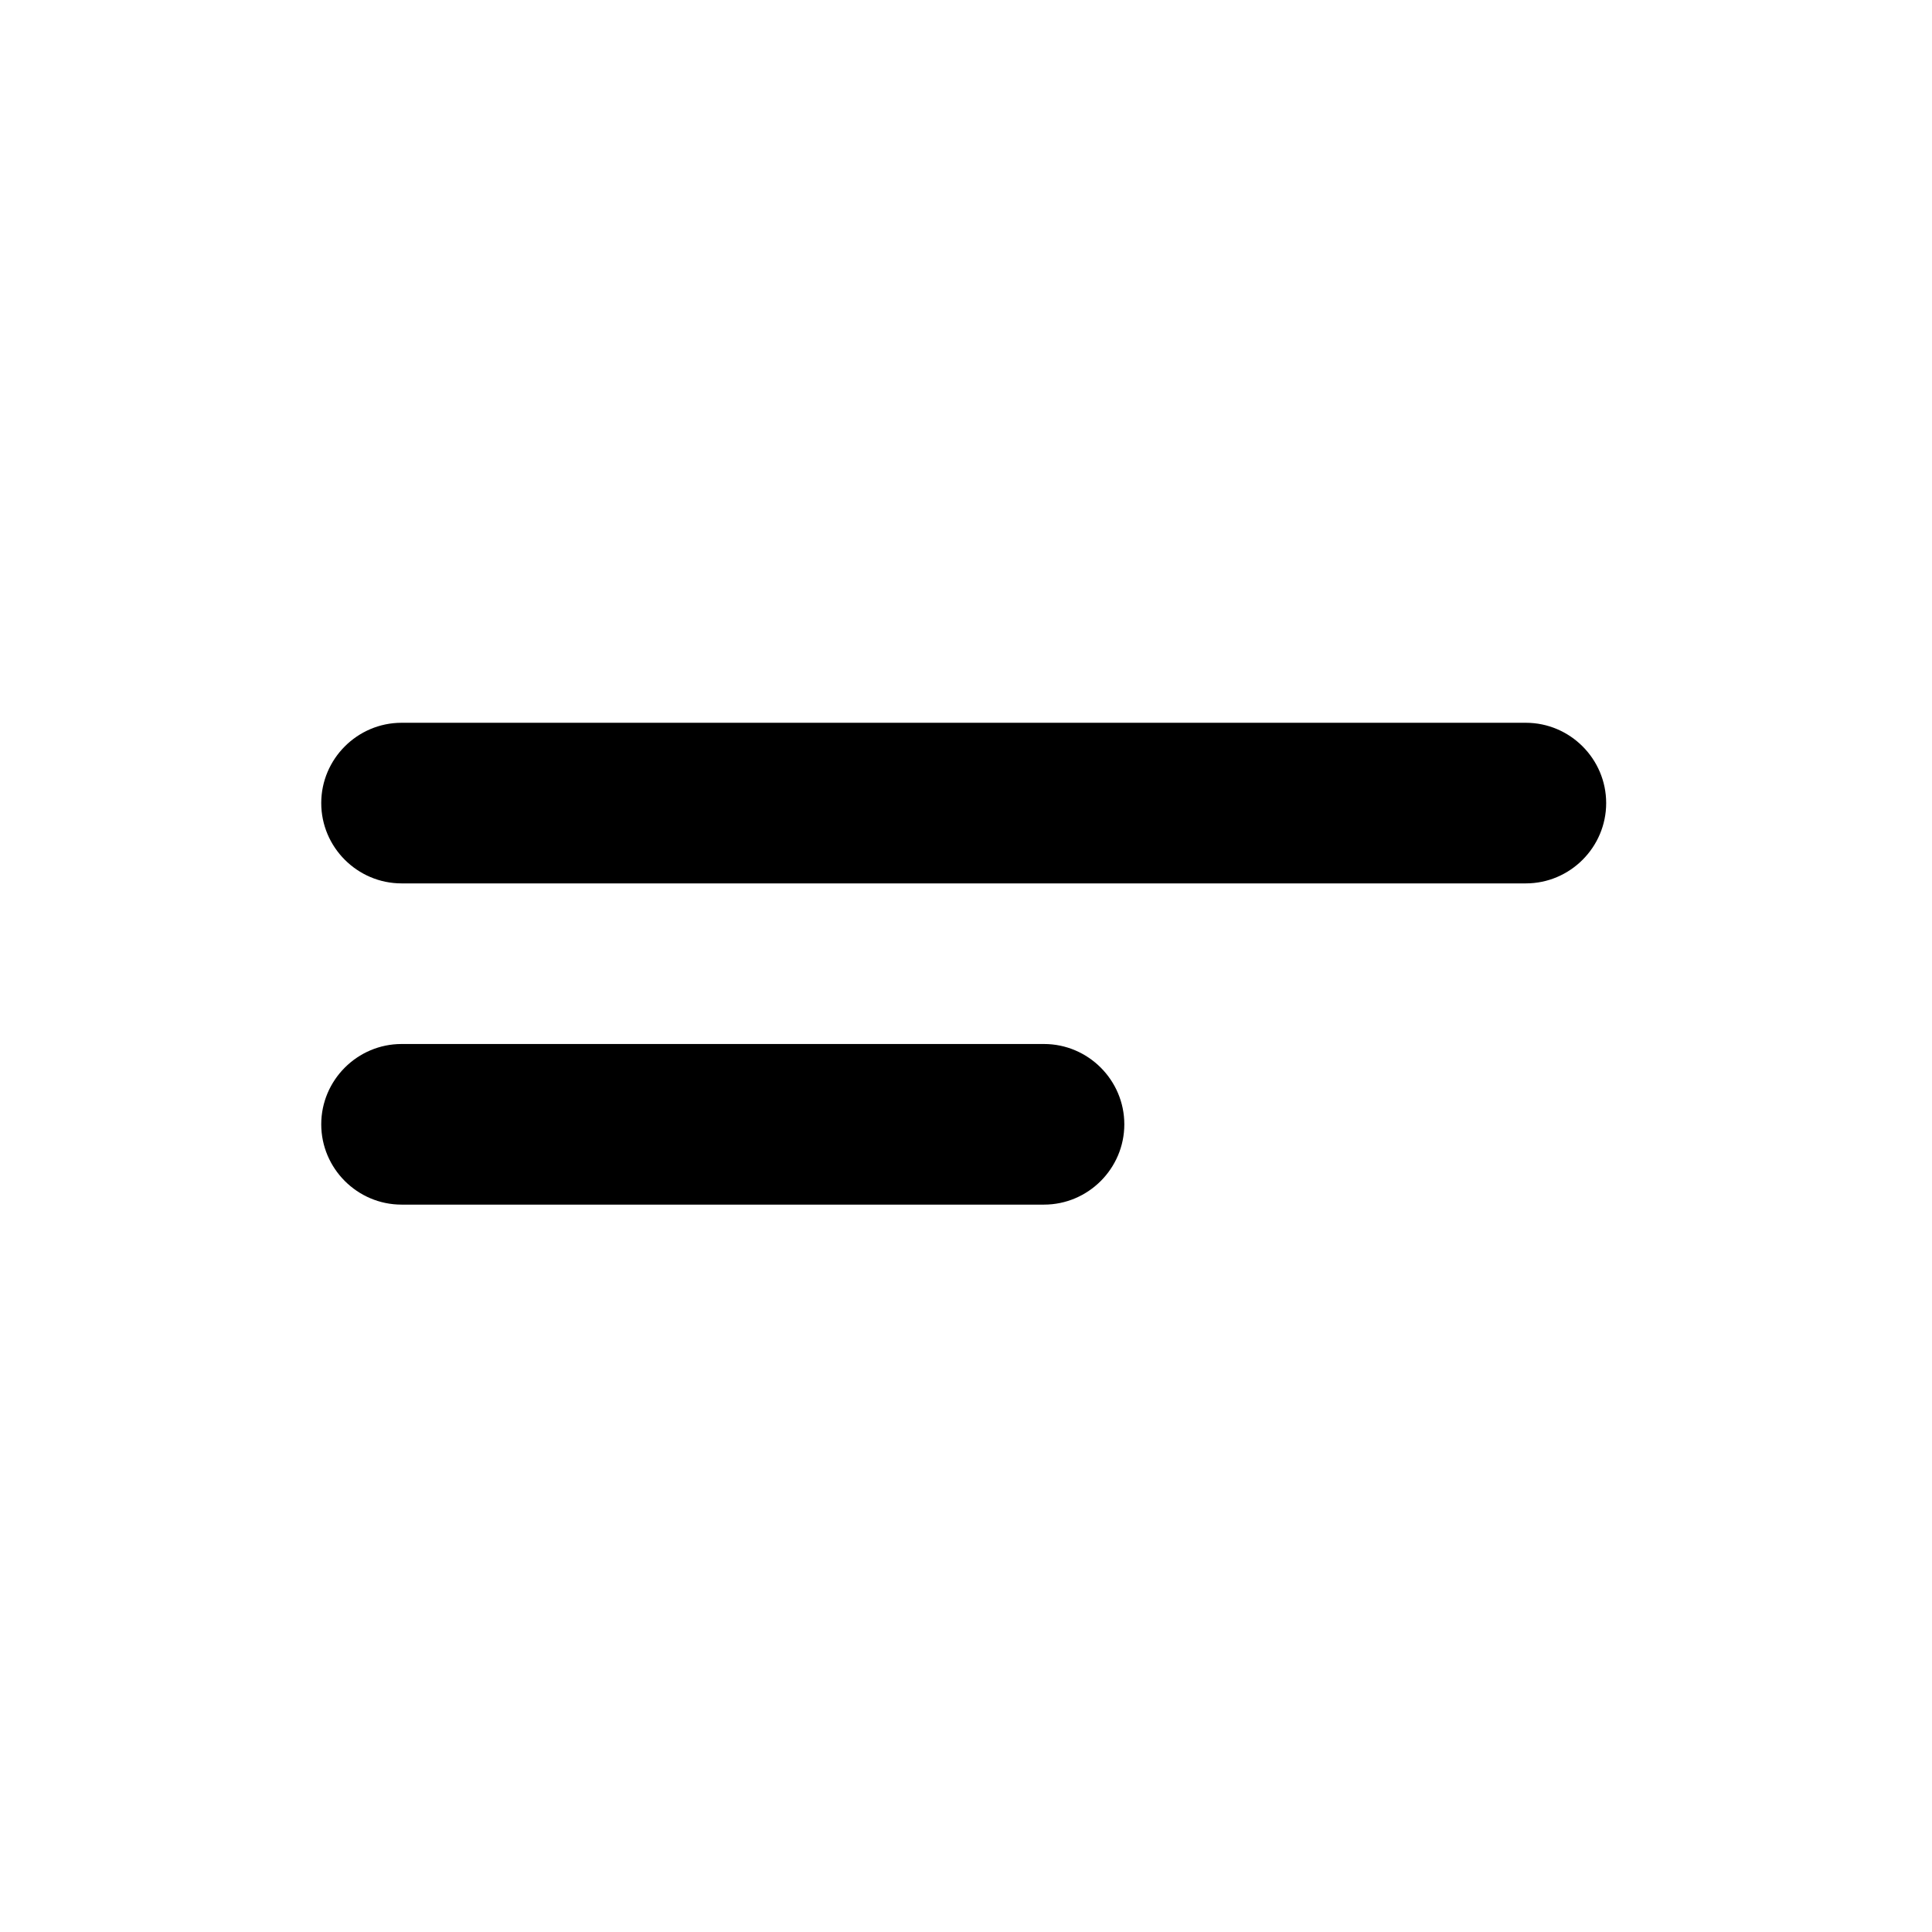
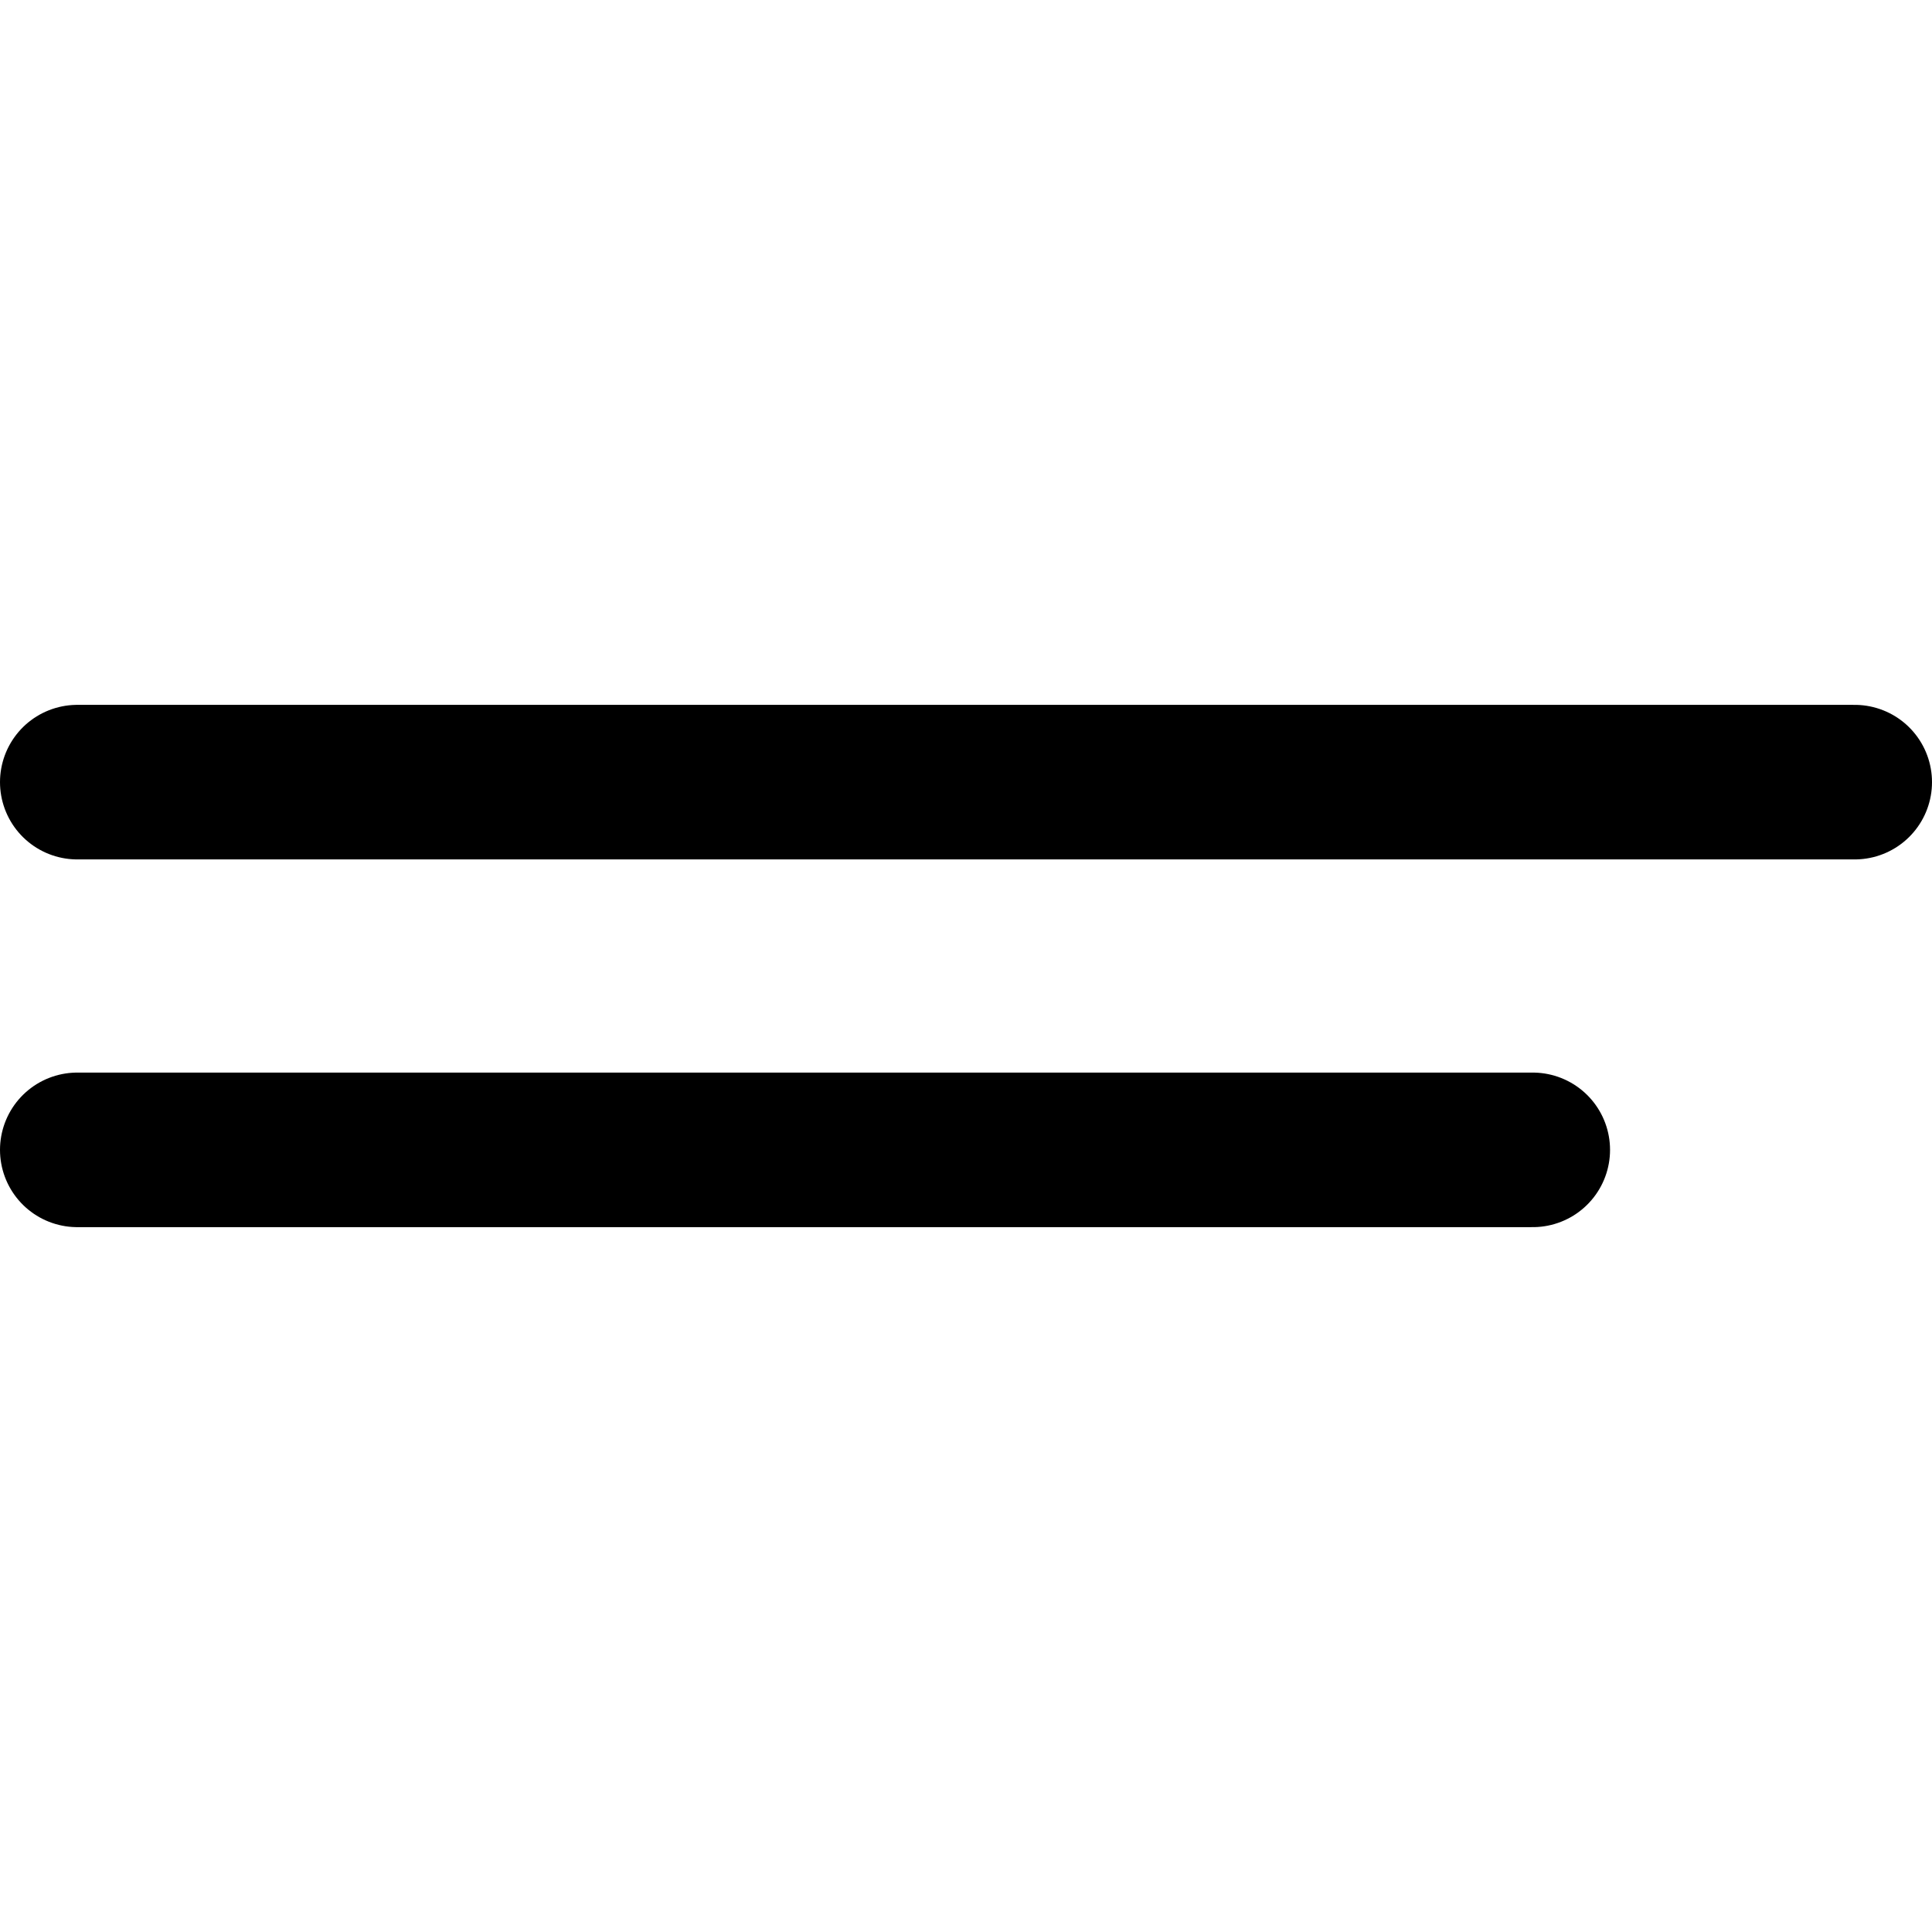
- <svg xmlns="http://www.w3.org/2000/svg" width="128" height="128" viewBox="0 0 128 128" fill="none">
-   <path d="M26.604 47.886H101.092C104.019 47.886 106.413 50.28 106.413 53.206C106.413 56.133 104.019 58.527 101.092 58.527H26.604C23.677 58.527 21.283 56.133 21.283 53.206C21.283 50.28 23.677 47.886 26.604 47.886ZM26.604 69.168H69.169C72.095 69.168 74.489 71.562 74.489 74.489C74.489 77.415 72.095 79.809 69.169 79.809H26.604C23.677 79.809 21.283 77.415 21.283 74.489C21.283 71.562 23.677 69.168 26.604 69.168Z" fill="black" />
+ <svg xmlns="http://www.w3.org/2000/svg" width="500" zoomAndPan="magnify" viewBox="0 0 375 375" height="500" preserveAspectRatio="xMidYMid meet" version="1.0">
+   <path stroke-linecap="round" transform="matrix(0.75, -0.000000000000000093, 0.000000000000000093, 0.75, 0.0000045, 136.8125)" fill="none" stroke-linejoin="miter" d="M 20 20 L 480 20 " stroke="#000000" stroke-width="40" stroke-opacity="1" stroke-miterlimit="4" />
+   <path stroke-linecap="round" transform="matrix(0.75, 0.000000000000000102, -0.000000000000000102, 0.75, 0.0000045, 208.1875)" fill="none" stroke-linejoin="miter" d="M 20 20 L 396.677 20 " stroke="#000000" stroke-width="40" stroke-opacity="1" stroke-miterlimit="4" />
</svg>
